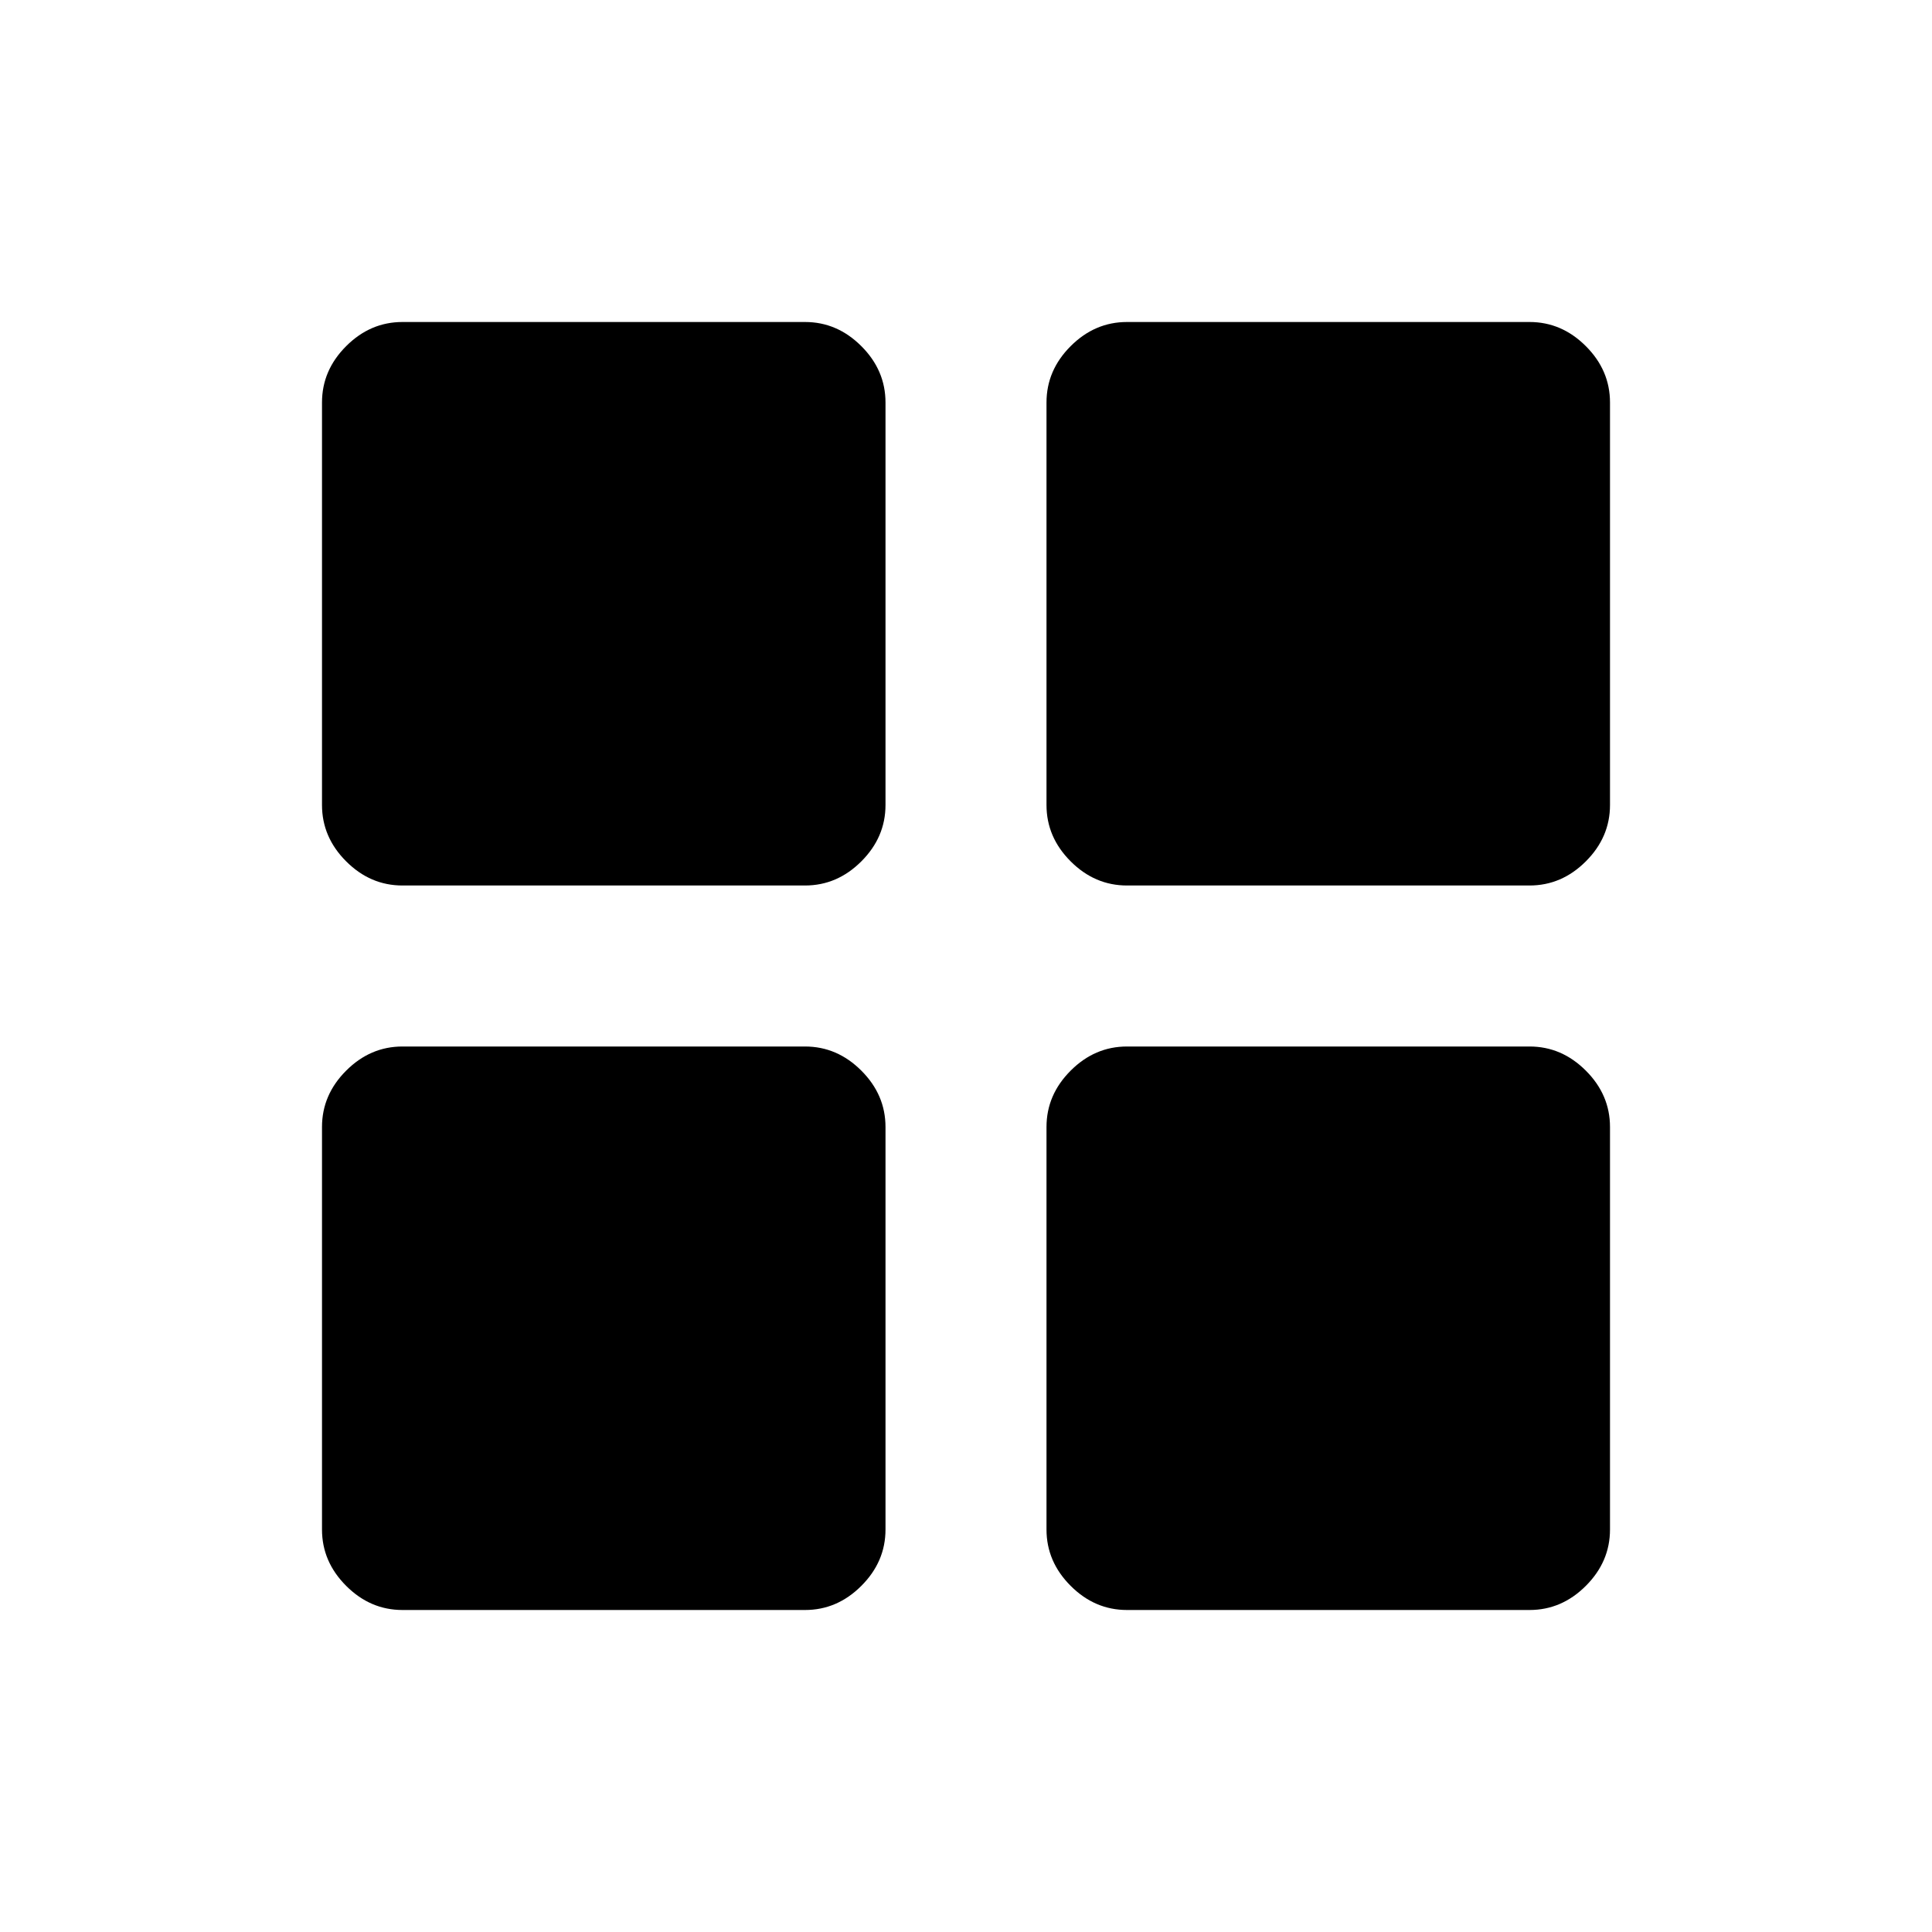
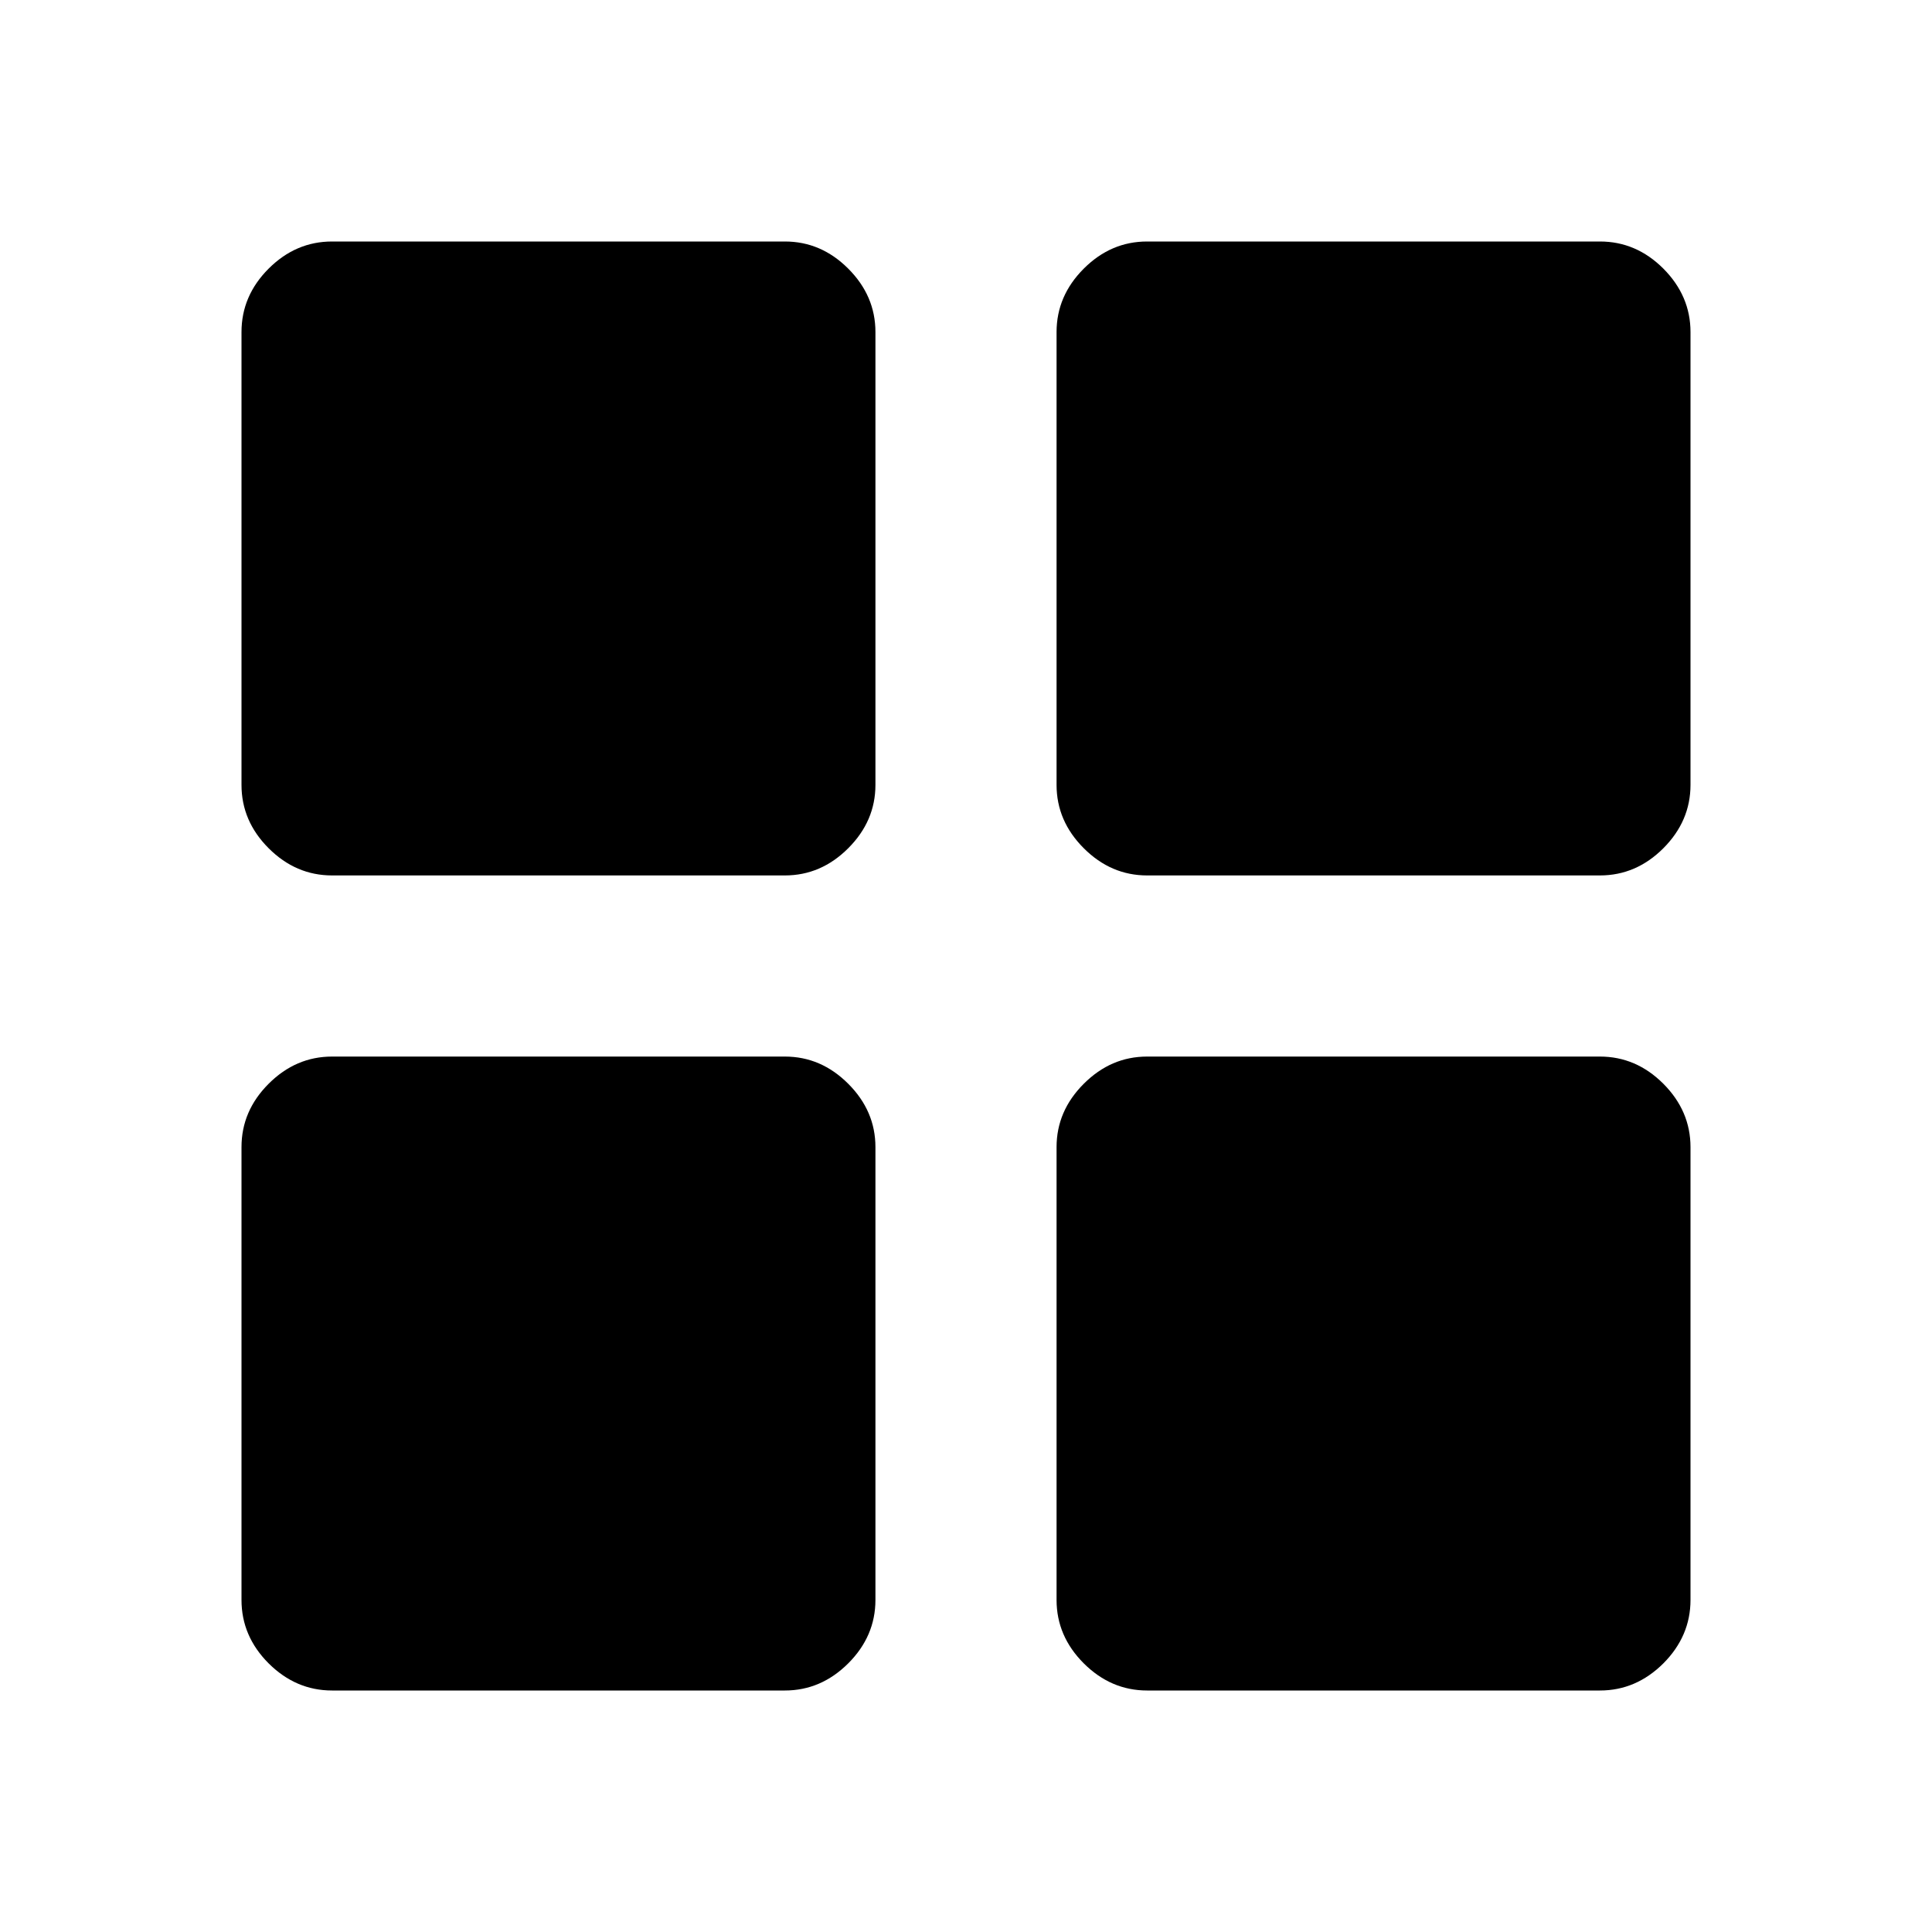
- <svg xmlns="http://www.w3.org/2000/svg" width="24" height="24" viewBox="0 0 24 24">
-   <path d="M5 11C4.733 11 4.5 10.9 4.3 10.7C4.1 10.5 4 10.267 4 10V5C4 4.733 4.1 4.5 4.3 4.3C4.5 4.1 4.733 4 5 4H10C10.267 4 10.5 4.1 10.7 4.3C10.9 4.5 11 4.733 11 5V10C11 10.267 10.9 10.5 10.7 10.7C10.5 10.9 10.267 11 10 11H5ZM5 20C4.733 20 4.5 19.9 4.3 19.7C4.1 19.5 4 19.267 4 19V14C4 13.733 4.1 13.5 4.3 13.3C4.5 13.1 4.733 13 5 13H10C10.267 13 10.5 13.1 10.7 13.3C10.9 13.5 11 13.733 11 14V19C11 19.267 10.9 19.5 10.7 19.7C10.5 19.9 10.267 20 10 20H5ZM14 11C13.733 11 13.5 10.9 13.3 10.7C13.1 10.5 13 10.267 13 10V5C13 4.733 13.1 4.5 13.3 4.3C13.5 4.1 13.733 4 14 4H19C19.267 4 19.5 4.1 19.7 4.3C19.9 4.5 20 4.733 20 5V10C20 10.267 19.9 10.5 19.7 10.7C19.5 10.9 19.267 11 19 11H14ZM14 20C13.733 20 13.5 19.9 13.3 19.7C13.1 19.5 13 19.267 13 19V14C13 13.733 13.1 13.5 13.3 13.3C13.5 13.1 13.733 13 14 13H19C19.267 13 19.5 13.1 19.7 13.3C19.9 13.5 20 13.733 20 14V19C20 19.267 19.9 19.5 19.7 19.7C19.5 19.9 19.267 20 19 20H14Z" />
+ <svg xmlns="http://www.w3.org/2000/svg" width="32" height="32" viewBox="0 0 24 24">
+   <path d="M4.125 10.875C3.825 10.875 3.562 10.762 3.337 10.537C3.112 10.312 3 10.05 3 9.75V4.125C3 3.825 3.112 3.562 3.337 3.337C3.562 3.112 3.825 3 4.125 3H9.75C10.05 3 10.312 3.112 10.537 3.337C10.762 3.562 10.875 3.825 10.875 4.125V9.75C10.875 10.05 10.762 10.312 10.537 10.537C10.312 10.762 10.05 10.875 9.75 10.875H4.125ZM4.125 21C3.825 21 3.562 20.887 3.337 20.663C3.112 20.438 3 20.175 3 19.875V14.25C3 13.95 3.112 13.688 3.337 13.463C3.562 13.238 3.825 13.125 4.125 13.125H9.75C10.05 13.125 10.312 13.238 10.537 13.463C10.762 13.688 10.875 13.95 10.875 14.25V19.875C10.875 20.175 10.762 20.438 10.537 20.663C10.312 20.887 10.05 21 9.75 21H4.125ZM14.25 10.875C13.95 10.875 13.688 10.762 13.463 10.537C13.238 10.312 13.125 10.05 13.125 9.75V4.125C13.125 3.825 13.238 3.562 13.463 3.337C13.688 3.112 13.95 3 14.25 3H19.875C20.175 3 20.438 3.112 20.663 3.337C20.887 3.562 21 3.825 21 4.125V9.75C21 10.05 20.887 10.312 20.663 10.537C20.438 10.762 20.175 10.875 19.875 10.875H14.25ZM14.25 21C13.95 21 13.688 20.887 13.463 20.663C13.238 20.438 13.125 20.175 13.125 19.875V14.25C13.125 13.95 13.238 13.688 13.463 13.463C13.688 13.238 13.95 13.125 14.25 13.125H19.875C20.175 13.125 20.438 13.238 20.663 13.463C20.887 13.688 21 13.95 21 14.25V19.875C21 20.175 20.887 20.438 20.663 20.663C20.438 20.887 20.175 21 19.875 21H14.25Z" />
</svg>
